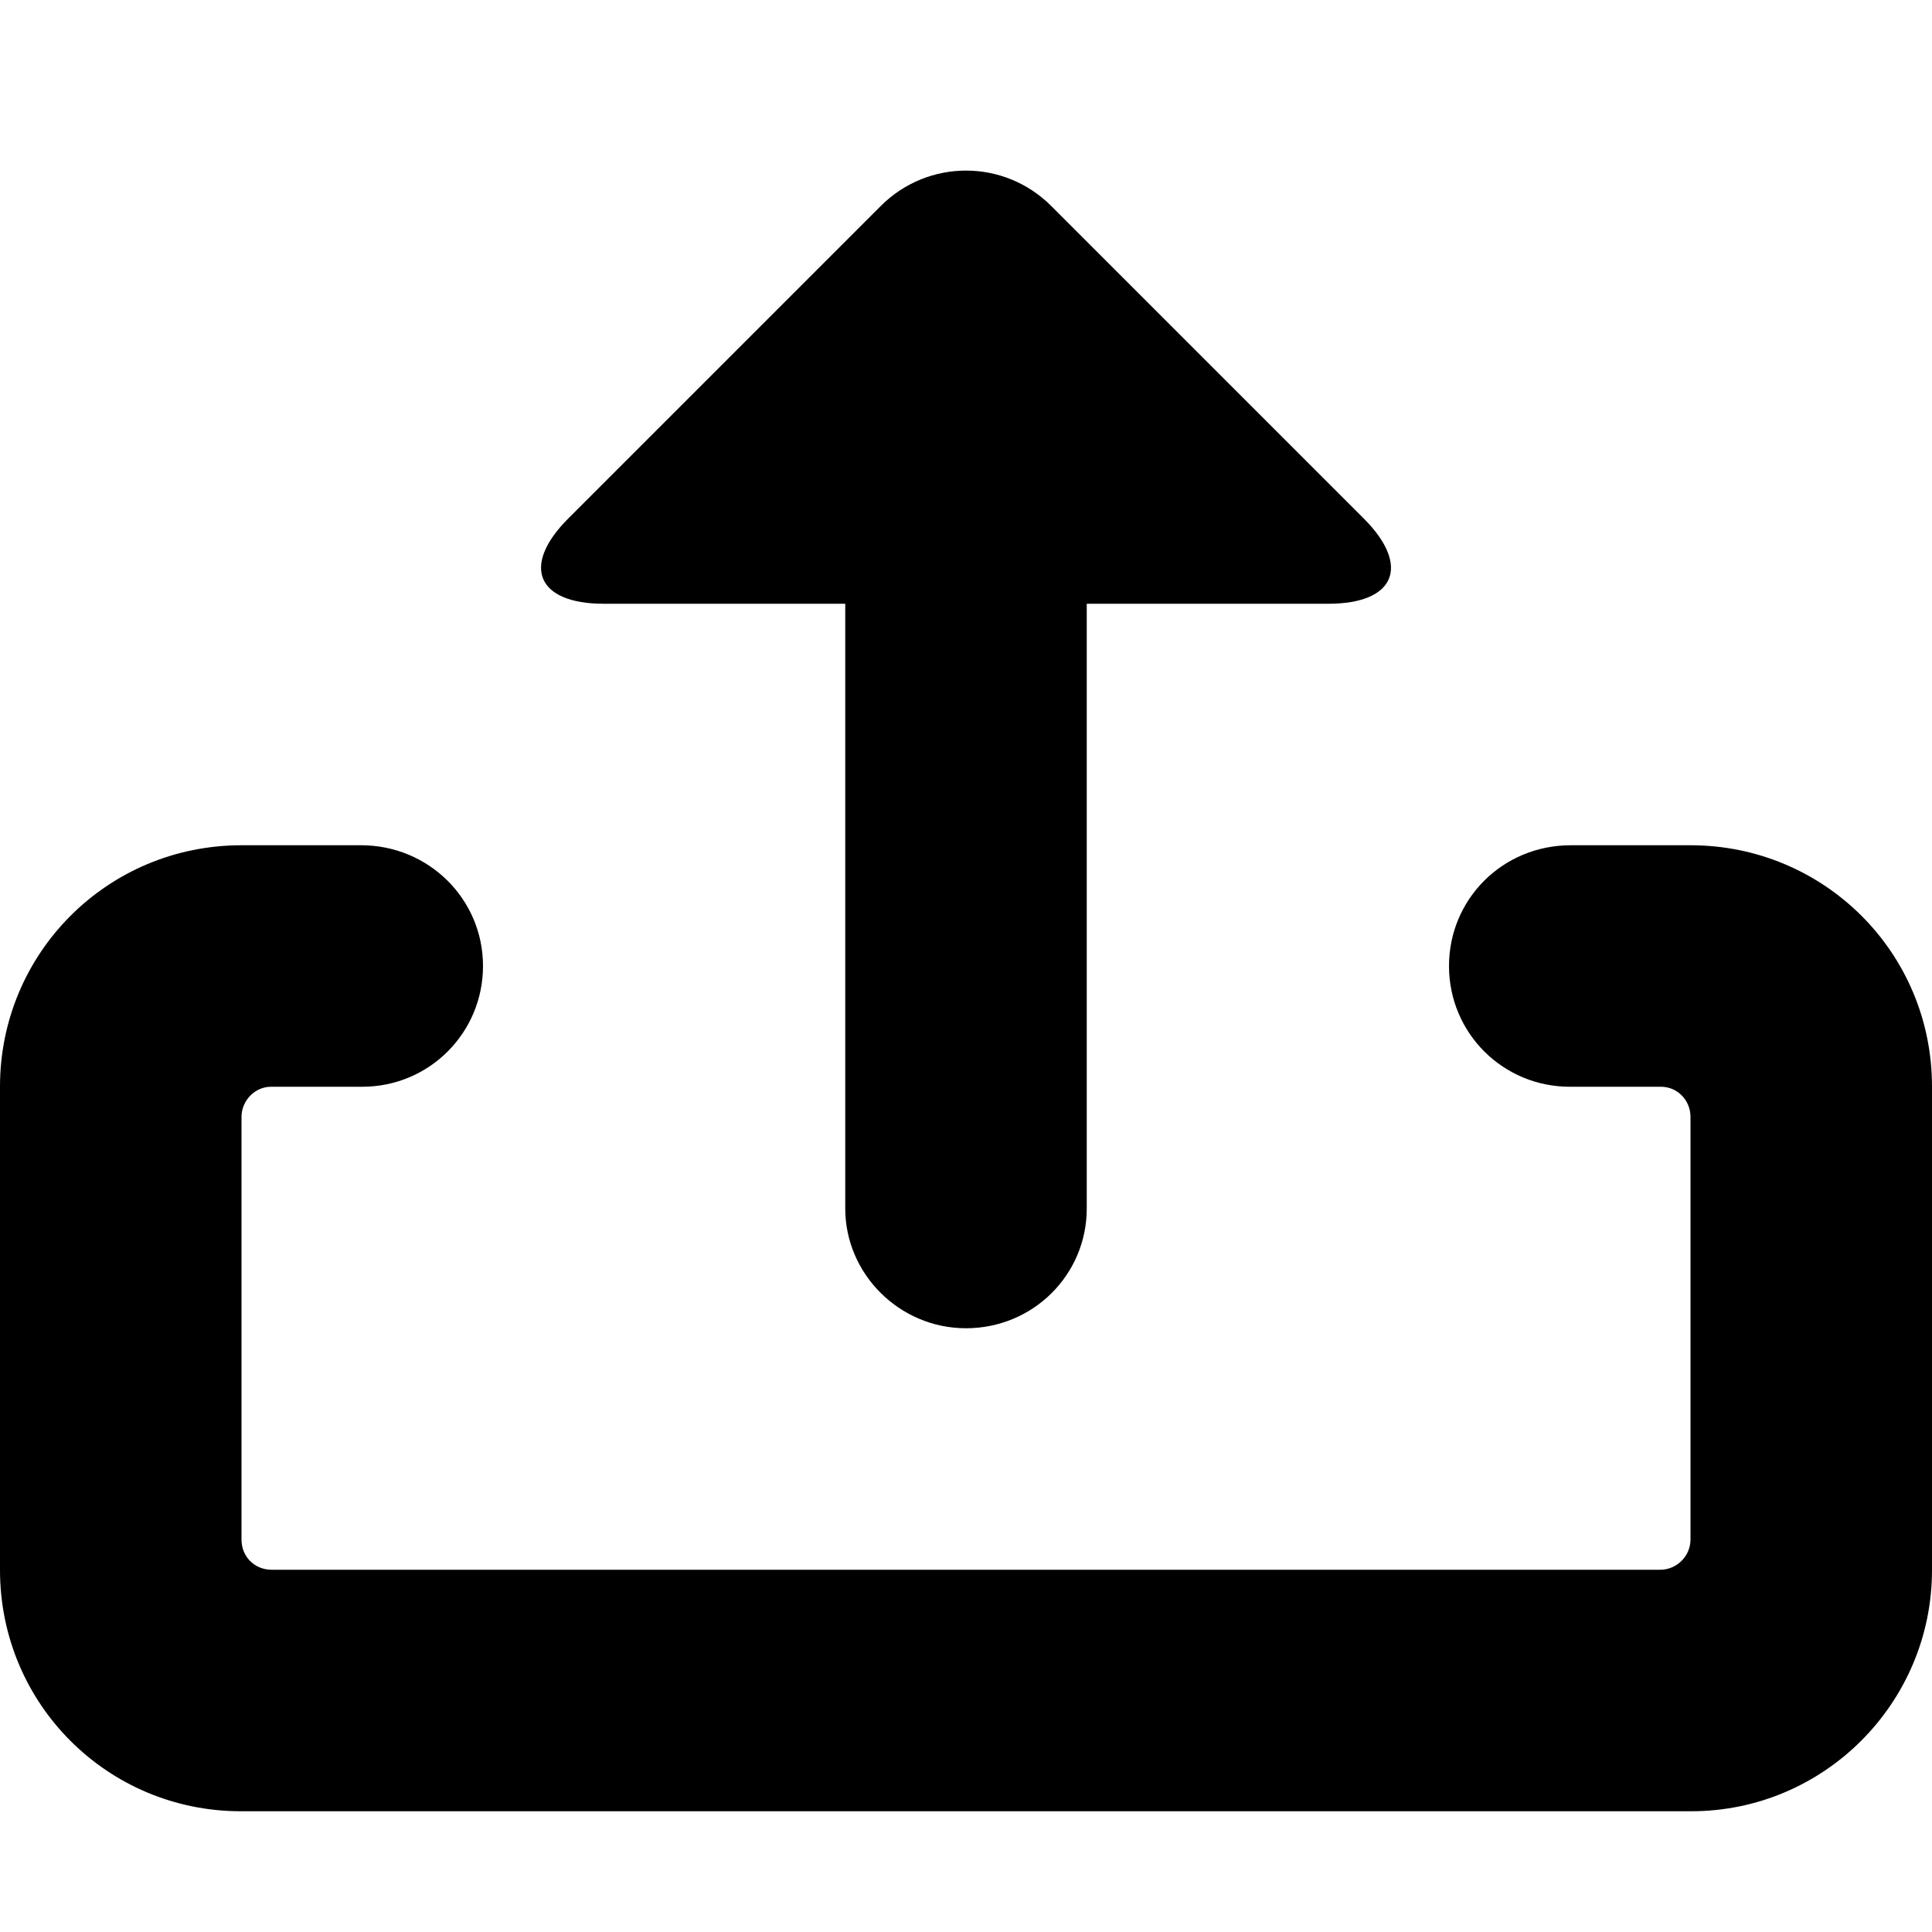
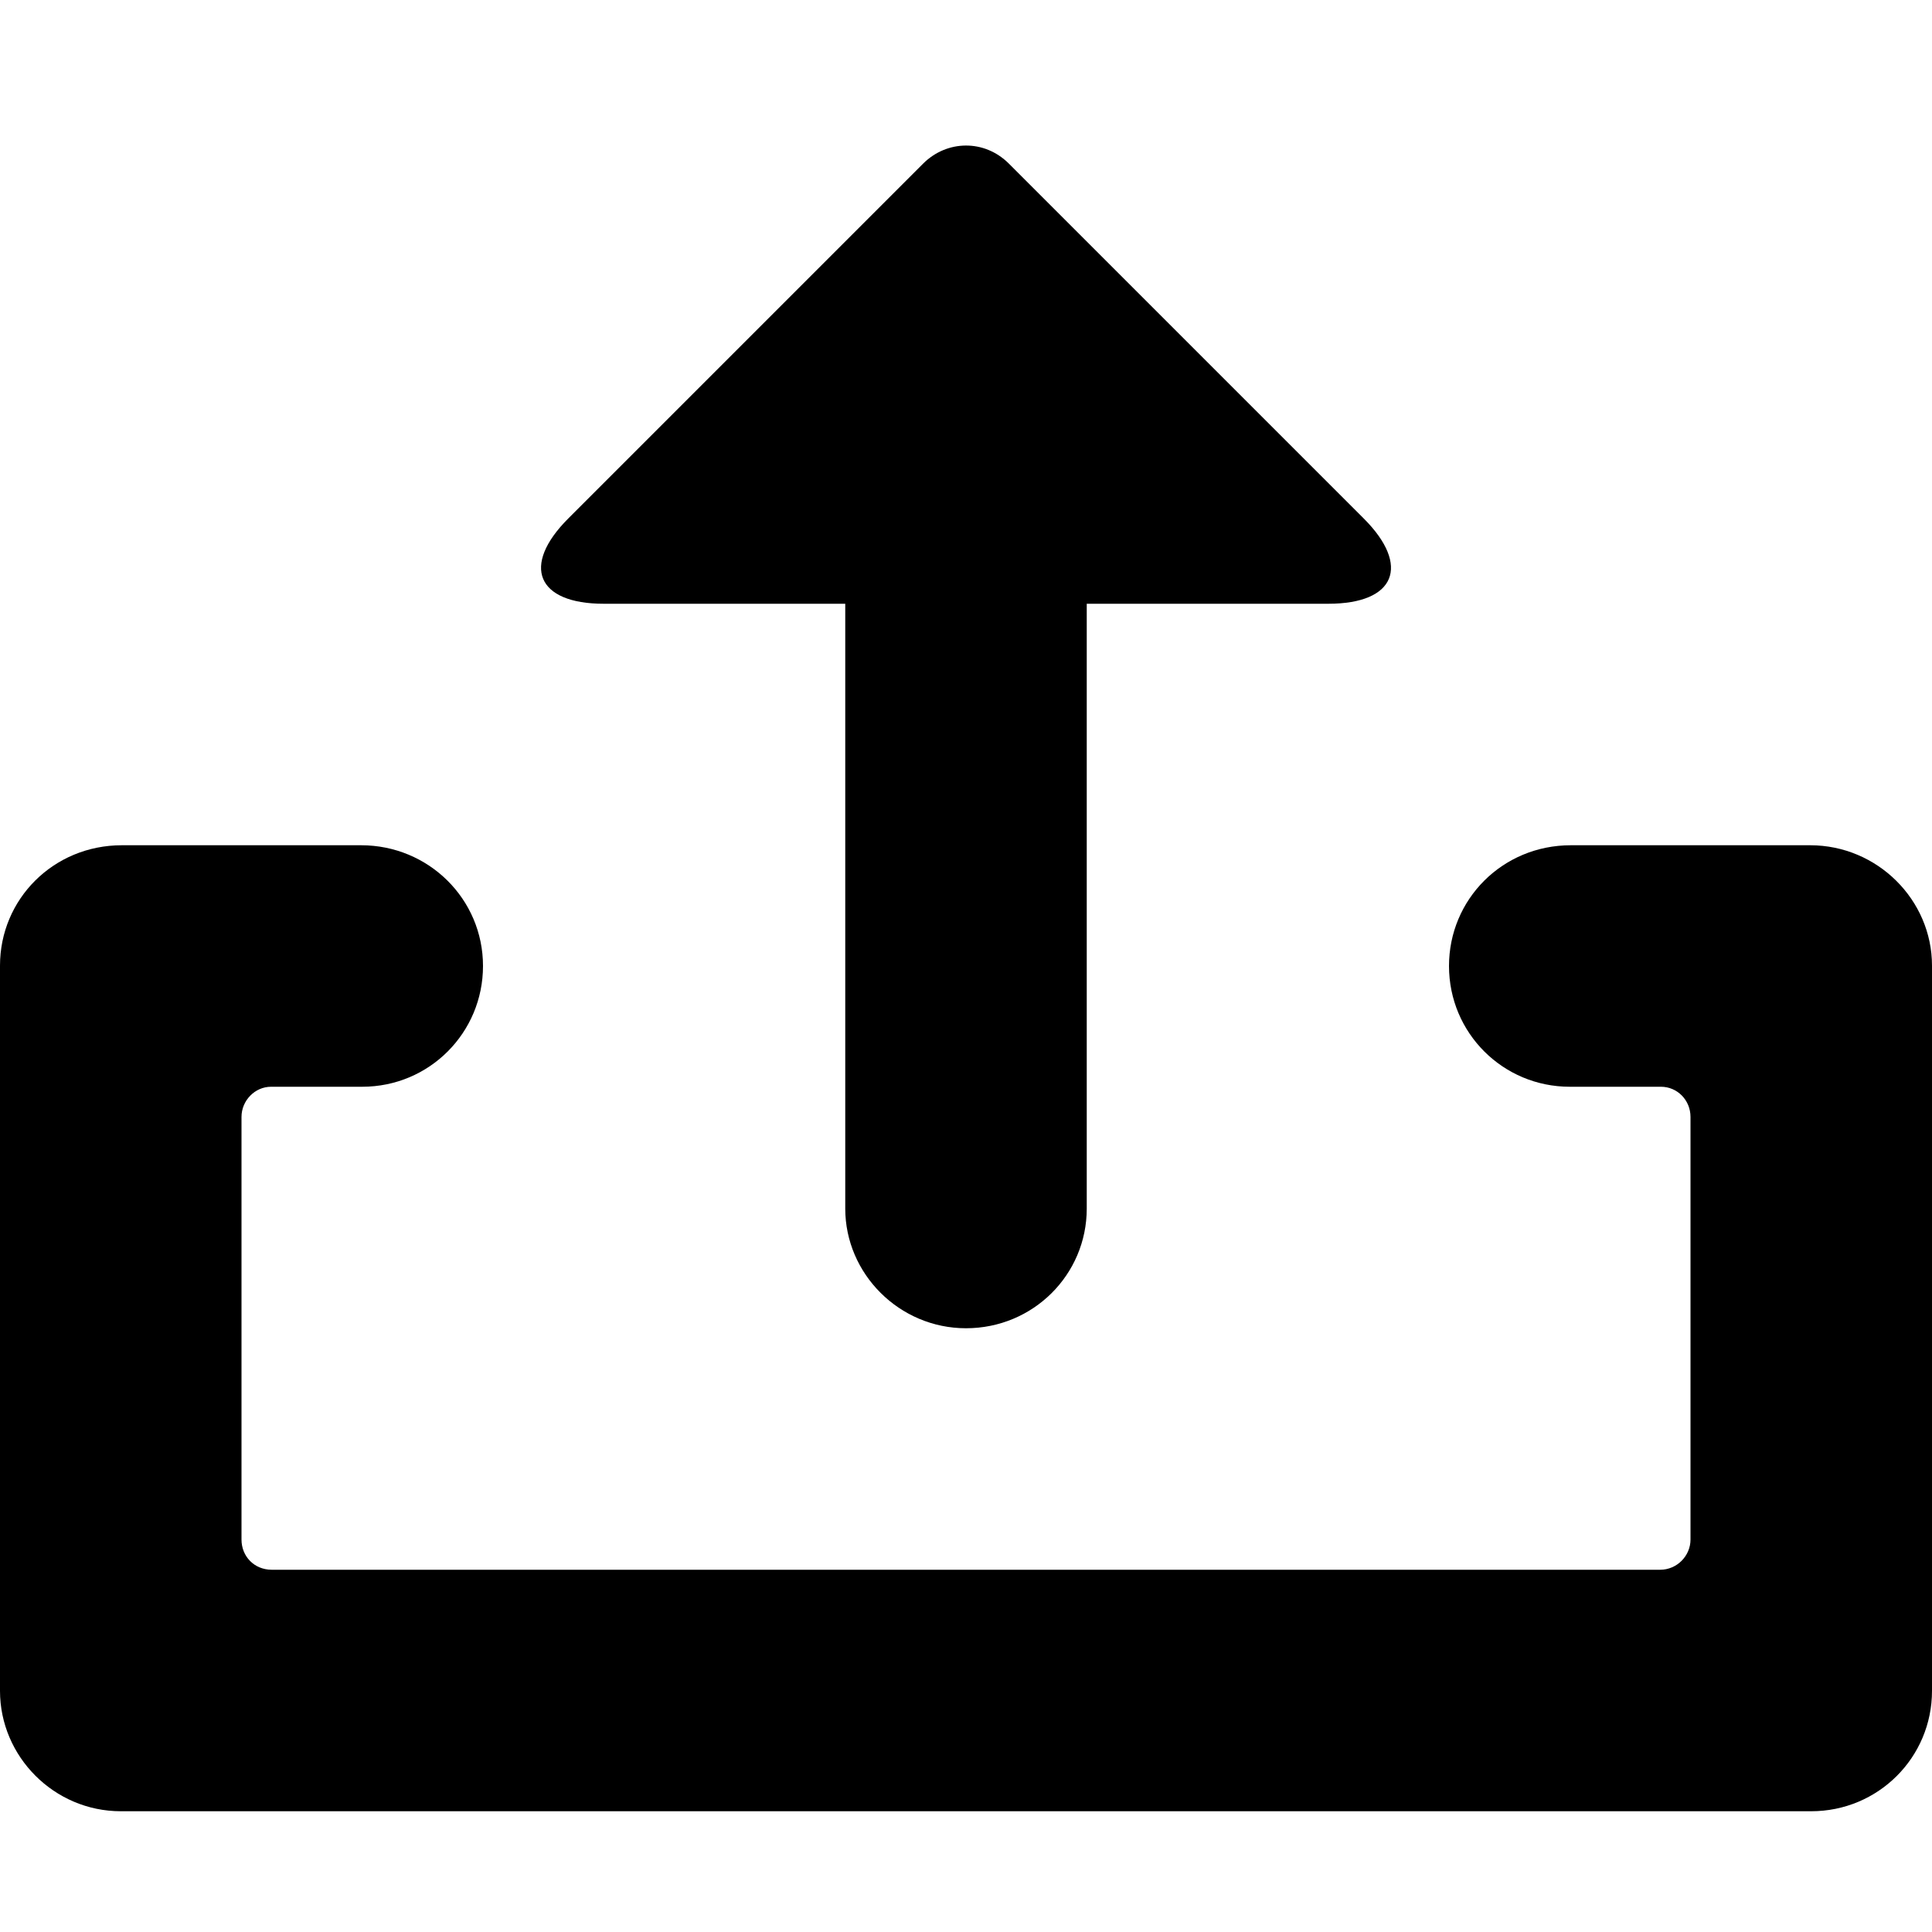
<svg xmlns="http://www.w3.org/2000/svg" width="16px" height="16px" viewBox="0 0 16 16" version="1.1">
  <defs />
  <g id="buffer-web" stroke="none" stroke-width="1" fill="none" fill-rule="evenodd">
    <g id="export" fill="#000000">
-       <path d="M0,8.998 C0,7.895 0.888,7 2,7 L2.991,7 C3.548,7 4,7.444 4,8 L4,8 C4,8.552 3.556,9 3,9 L2.245,9 C2.11,9 2,9.115 2,9.25 L2,12.75 C2,12.888 2.104,13 2.251,13 L13.749,13 C13.888,13 14,12.885 14,12.75 L14,9.25 C14,9.112 13.892,9 13.755,9 L13,9 C12.448,9 12,8.556 12,8 L12,8 C12,7.448 12.443,7 13.009,7 L14,7 C15.105,7 16,7.887 16,8.998 L16,13.002 C16,14.105 15.105,15 14.006,15 L1.994,15 C0.893,15 0,14.113 0,13.002 L0,8.998 Z M7,5 L4.999,5 C4.447,5 4.314,4.686 4.706,4.294 L7.294,1.706 C7.684,1.316 8.314,1.314 8.706,1.706 L11.294,4.294 C11.684,4.684 11.557,5 11.001,5 L9,5 L9,10.009 C9,10.556 8.556,11 8,11 L8,11 C7.448,11 7,10.549 7,10.009 L7,5 Z" id="icon-export" />
+       <path d="M0,7.997 C0,7.446 0.443,7 1.009,7 L2.991,7 C3.548,7 4,7.444 4,8 L4,8 C4,8.552 3.556,9 3,9 L2.245,9 C2.11,9 2,9.115 2,9.25 L2,12.75 C2,12.888 2.104,13 2.251,13 L13.749,13 C13.888,13 14,12.885 14,12.75 L14,9.25 C14,9.112 13.892,9 13.755,9 L13,9 C12.448,9 12,8.556 12,8 L12,8 C12,7.448 12.443,7 13.009,7 L14.991,7 C15.548,7 16,7.453 16,7.997 L16,14.003 C16,14.554 15.555,15 14.999,15 L1.001,15 C0.448,15 0,14.547 0,14.003 L0,7.997 Z M7,5 L4.999,5 C4.447,5 4.314,4.686 4.706,4.294 L7.645,1.355 C7.841,1.159 8.152,1.152 8.355,1.355 L11.294,4.294 C11.684,4.684 11.557,5 11.001,5 L9,5 L9,10.009 C9,10.556 8.556,11 8,11 L8,11 C7.448,11 7,10.549 7,10.009 L7,5 Z" id="icon-export" />
    </g>
  </g>
</svg>
